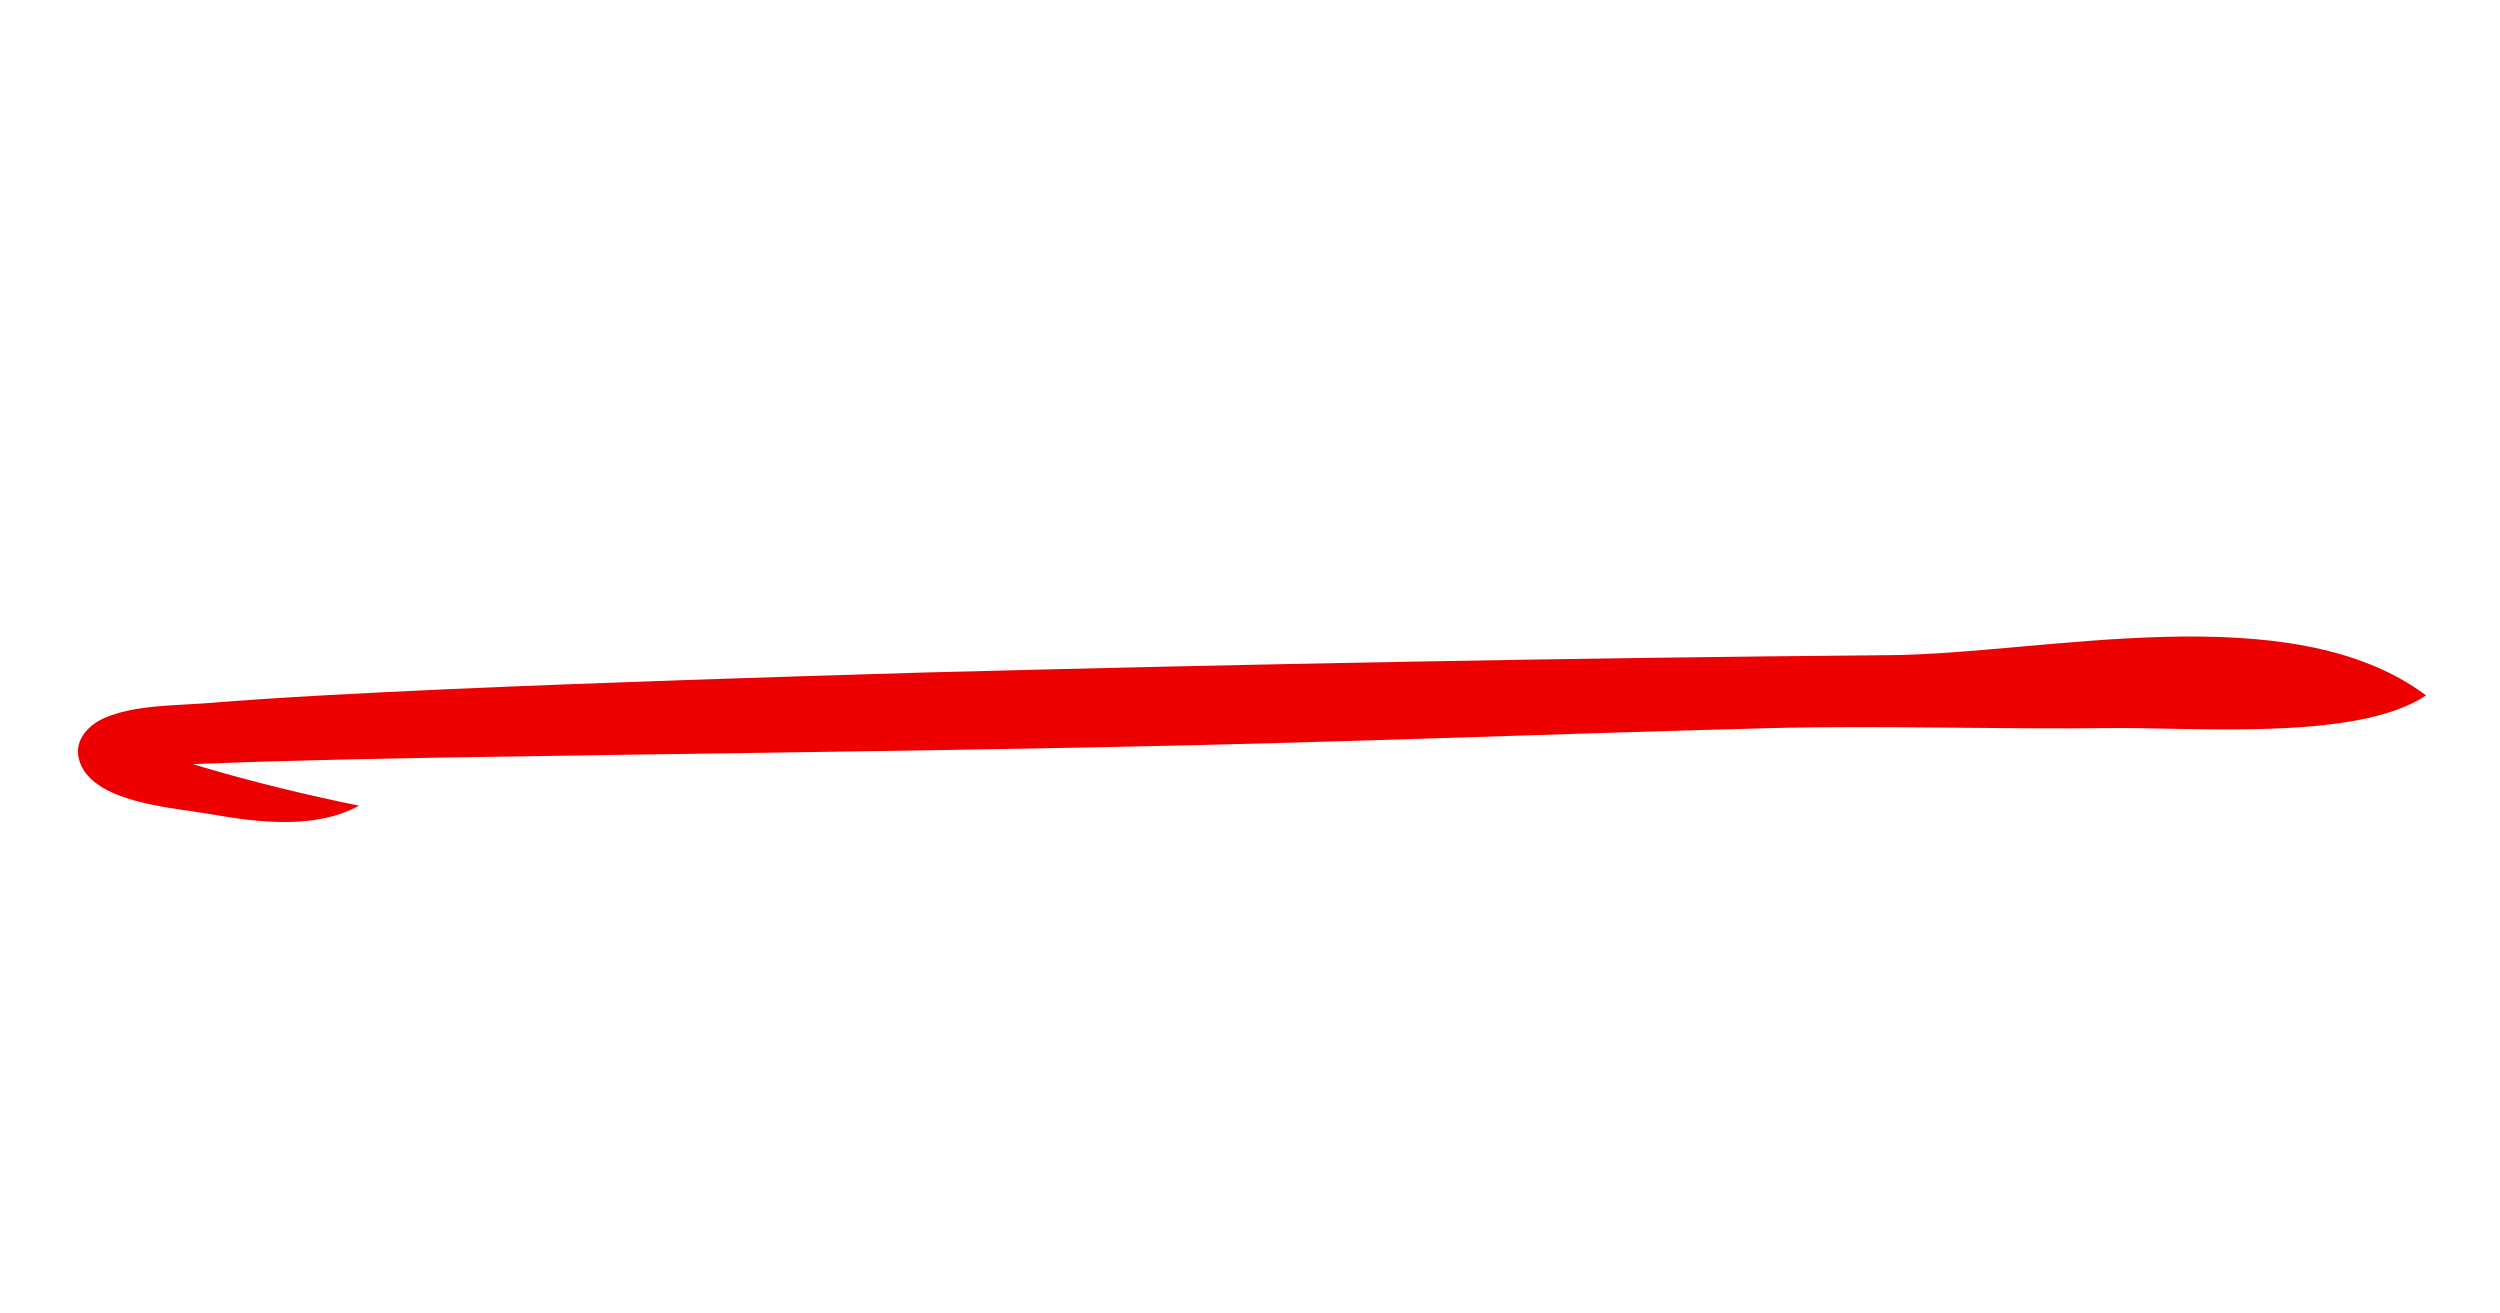
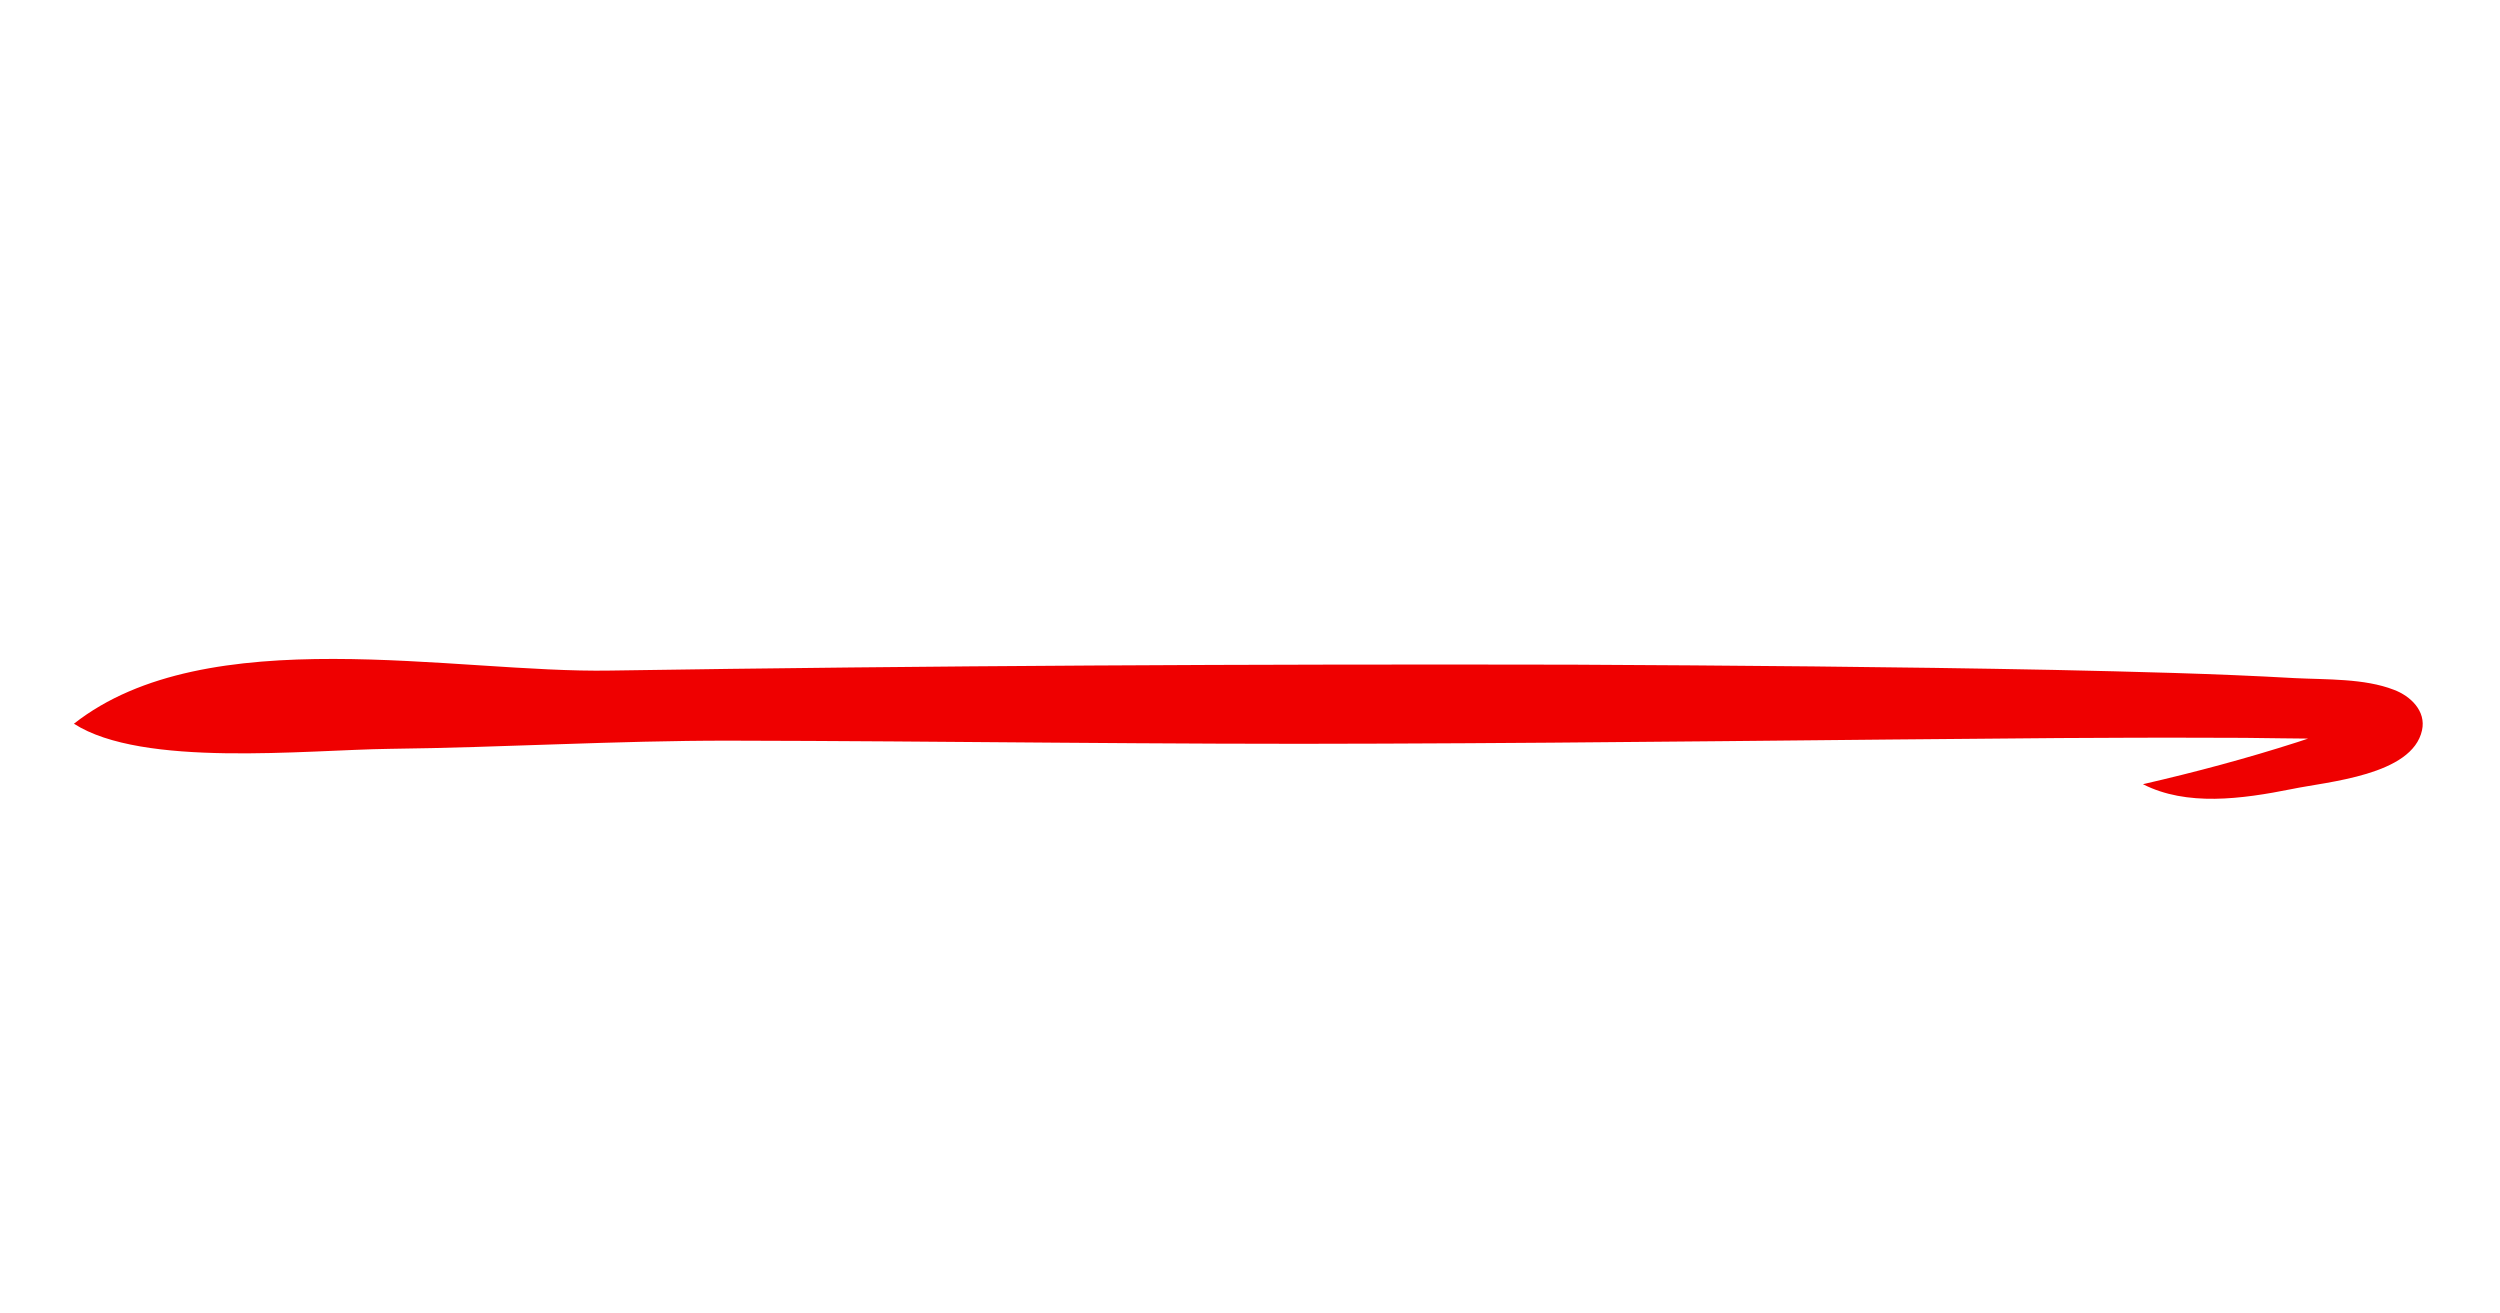
<svg xmlns="http://www.w3.org/2000/svg" width="1200" zoomAndPan="magnify" viewBox="0 0 900 472.5" height="630" preserveAspectRatio="xMidYMid meet" version="1.2">
  <defs>
-     <clipPath id="fe2e346452">
-       <path d="M 0.477 0 L 899.523 0 L 899.523 472 L 0.477 472 Z M 0.477 0 " />
+     <clipPath id="ace586faee">
+       <path d="M 26 237 L 873 237 L 873 288 L 26 288 Z M 26 237 " />
+     </clipPath>
+     <clipPath id="59a4a9947c">
+       <path d="M 23.934 224.07 L 874.039 203.574 L 876.078 288.211 L 25.977 308.703 Z M 23.934 224.07 " />
+     </clipPath>
+     <clipPath id="a974d2eb83">
+       <path d="M 874.016 203.574 L 23.91 224.07 L 25.953 308.707 L 876.055 288.211 Z M 874.016 203.574 " />
+     </clipPath>
+     <clipPath id="01c5248567">
+       <path d="M 874.016 203.574 L 23.91 224.07 L 25.953 308.707 L 876.055 288.211 Z M 874.016 203.574 " />
    </clipPath>
  </defs>
-   <g id="9677a3cab4">
-     <g clip-rule="nonzero" clip-path="url(#fe2e346452)" />
-     <path style=" stroke:none;fill-rule:nonzero;fill:#ef0000;fill-opacity:1;" d="M 873.363 250.332 C 849.023 266.828 790.367 261.777 759.941 262.113 C 719.203 262.621 678.465 261.105 637.727 262.113 C 559.461 264.133 481.199 267.332 402.766 268.848 C 321.457 270.531 240.152 271.371 159.016 272.719 C 141.266 273.055 123.348 273.391 105.598 273.895 C 96.809 274.066 87.848 274.402 79.059 274.738 C 75.848 274.906 72.637 274.906 69.426 275.074 C 70.777 275.41 71.961 275.918 73.312 276.254 C 91.566 281.637 110.332 286.184 129.262 290.055 C 113.711 298.469 93.934 296.281 75.68 293.082 C 62.832 290.727 32.234 289.211 28.348 273.055 C 26.656 266.152 32.234 260.602 38.152 258.242 C 48.633 253.867 62.324 254.035 73.648 253.195 C 102.723 250.836 131.461 249.492 160.367 248.145 C 218.176 245.621 275.82 243.77 333.461 242.086 C 449.082 239.055 564.535 236.867 679.816 235.859 C 735.938 235.52 824.512 213.809 873.363 250.332 Z M 873.363 250.332 " />
+   <g id="77483a90de">
+     <g clip-rule="nonzero" clip-path="url(#ace586faee)">
+       <g clip-rule="nonzero" clip-path="url(#59a4a9947c)">
+         <g clip-rule="nonzero" clip-path="url(#a974d2eb83)">
+           <g clip-rule="nonzero" clip-path="url(#01c5248567)">
+             <path style=" stroke:none;fill-rule:nonzero;fill:#ef0000;fill-opacity:1;" d="M 26.613 260.539 C 51.344 276.441 109.863 269.98 140.289 269.582 C 181.027 269.105 221.715 266.609 262.465 266.637 C 340.758 266.77 419.074 268.082 497.523 267.703 C 578.844 267.43 660.148 266.309 741.297 265.699 C 759.047 265.609 776.969 265.512 794.723 265.59 C 803.516 265.547 812.48 265.668 821.277 265.793 C 824.492 265.883 827.703 265.805 830.918 265.895 C 829.574 266.266 828.402 266.797 827.059 267.168 C 808.938 272.992 790.289 277.988 771.457 282.312 C 787.207 290.352 806.926 287.688 825.098 284.051 C 837.883 281.387 868.434 279.133 871.93 262.887 C 873.457 255.949 867.746 250.531 861.773 248.316 C 851.191 244.195 837.508 244.691 826.164 244.125 C 797.043 242.469 768.281 241.816 739.352 241.168 C 681.496 240.035 623.828 239.574 566.16 239.281 C 450.5 239.039 335.031 239.633 219.754 241.402 C 163.645 242.418 74.57 222.848 26.613 260.539 Z M 26.613 260.539 " />
+           </g>
+         </g>
+       </g>
+     </g>
  </g>
</svg>
